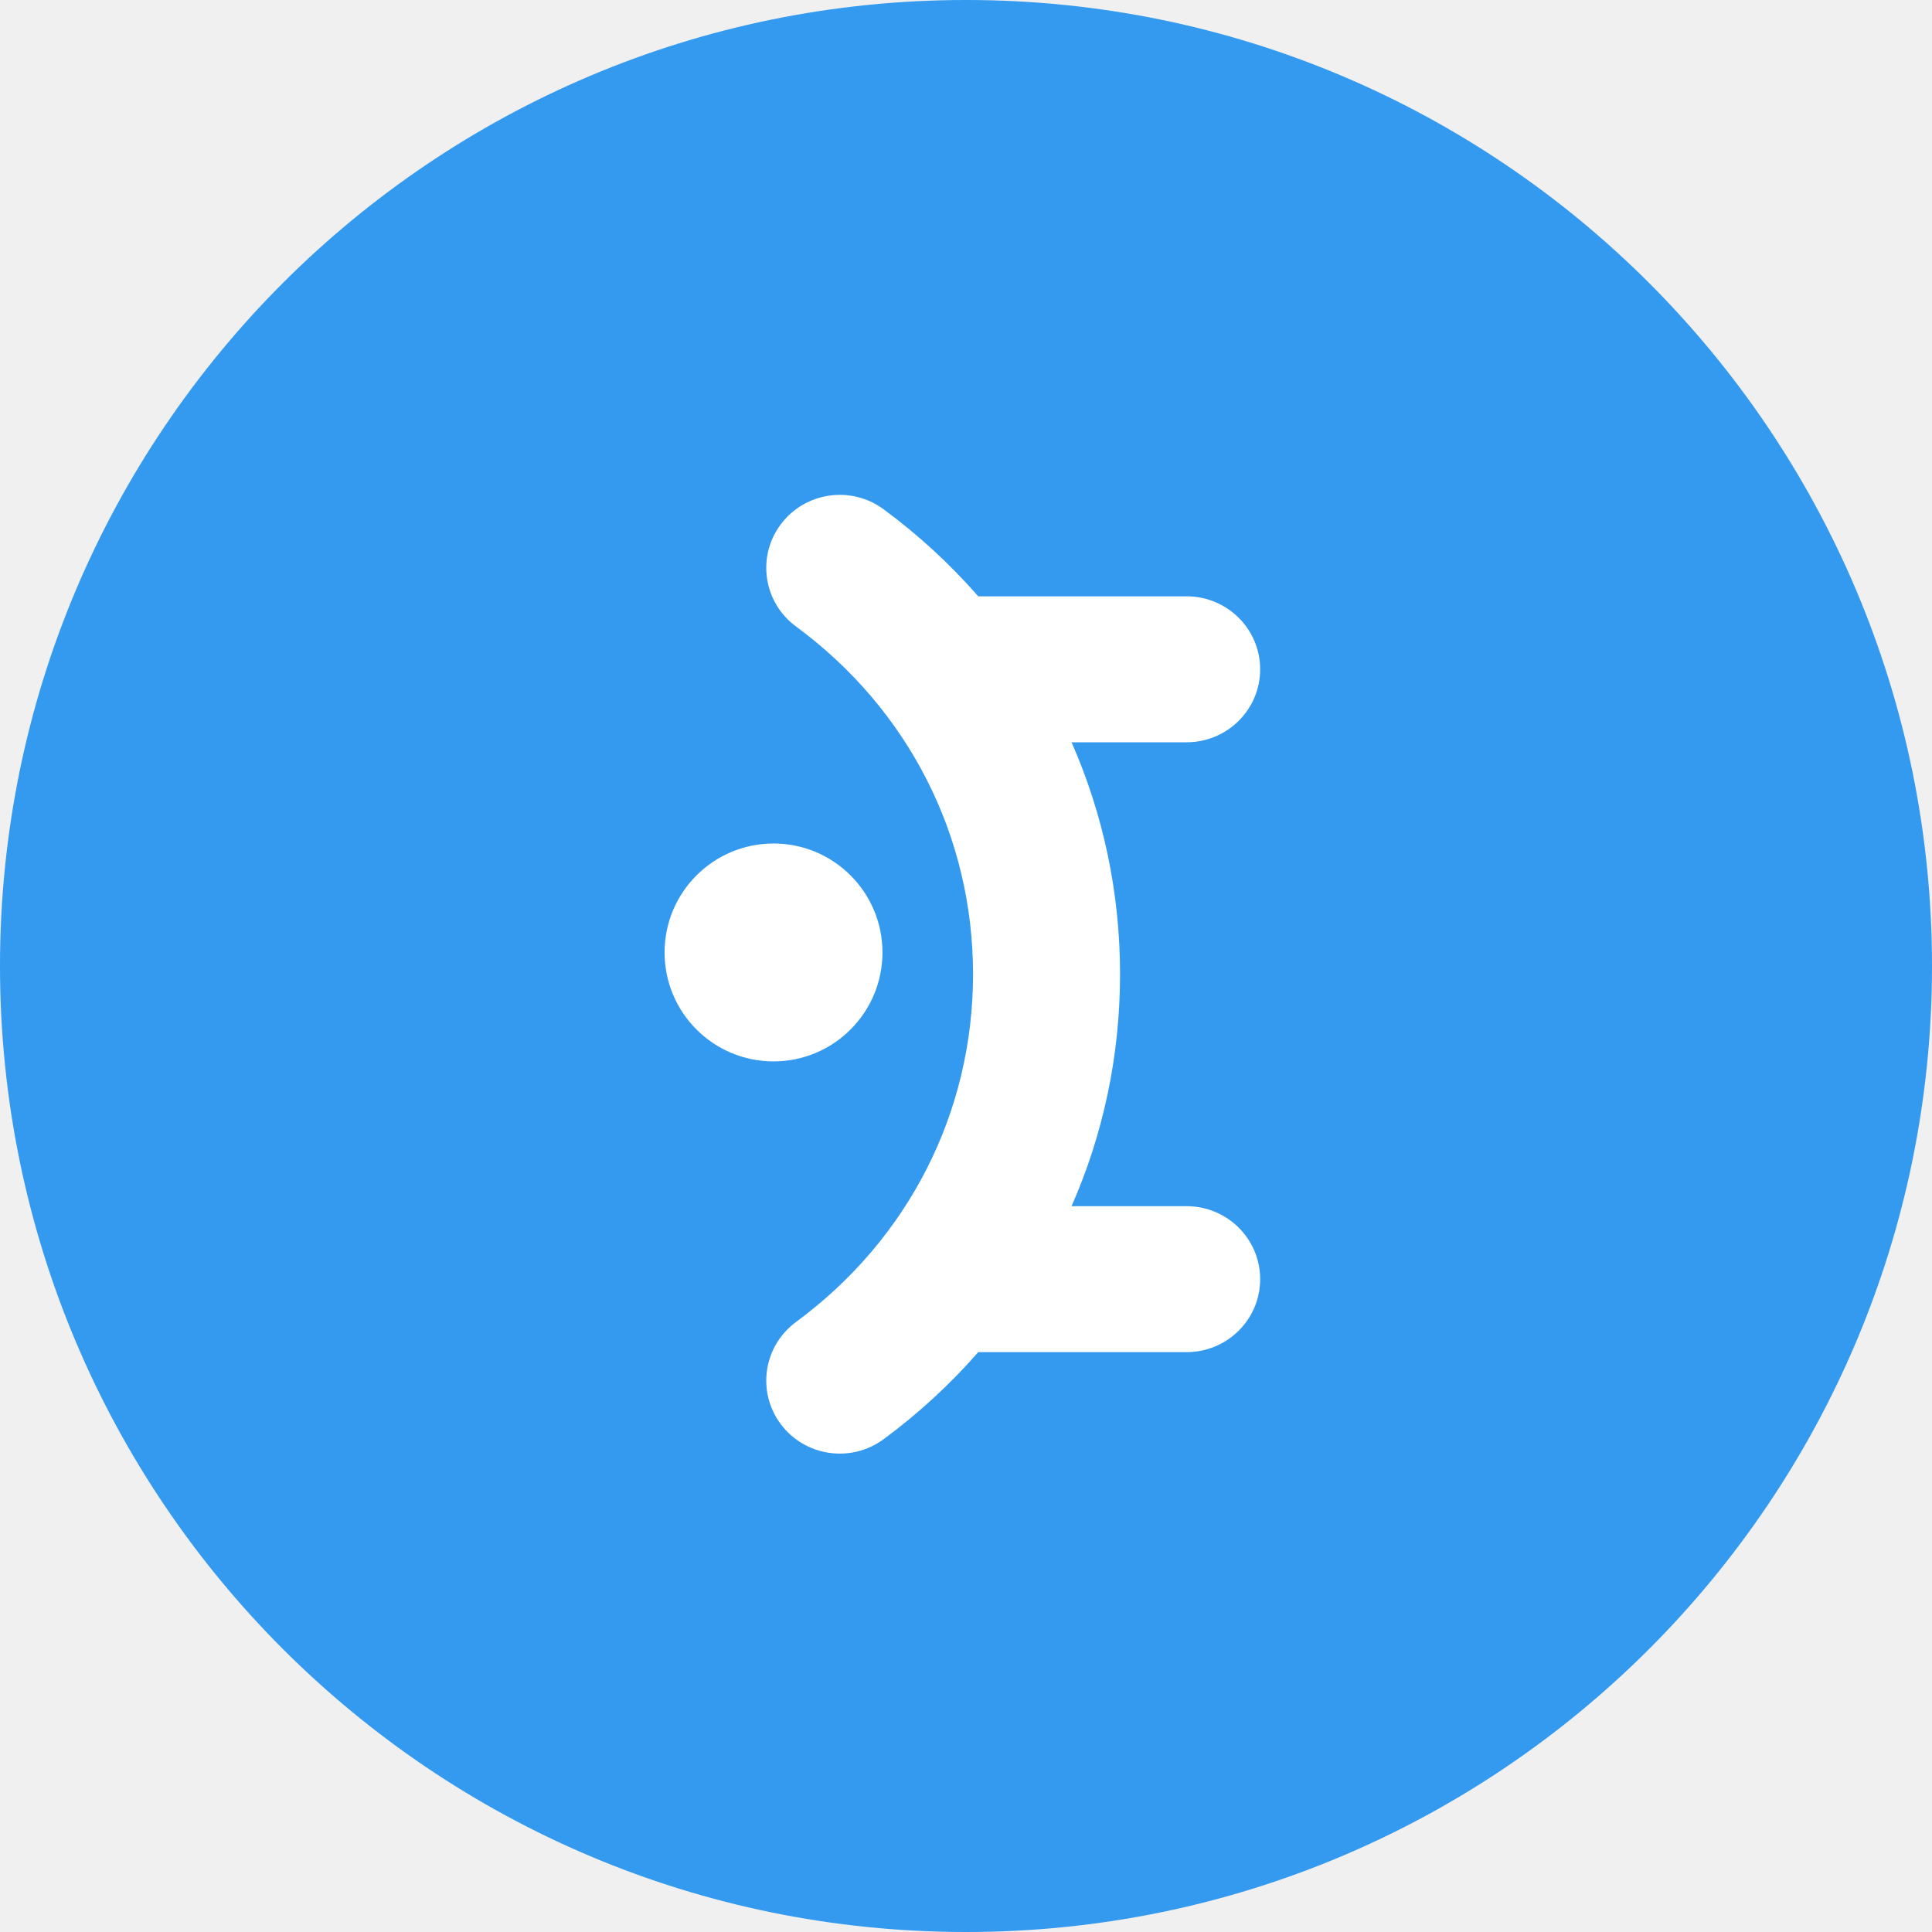
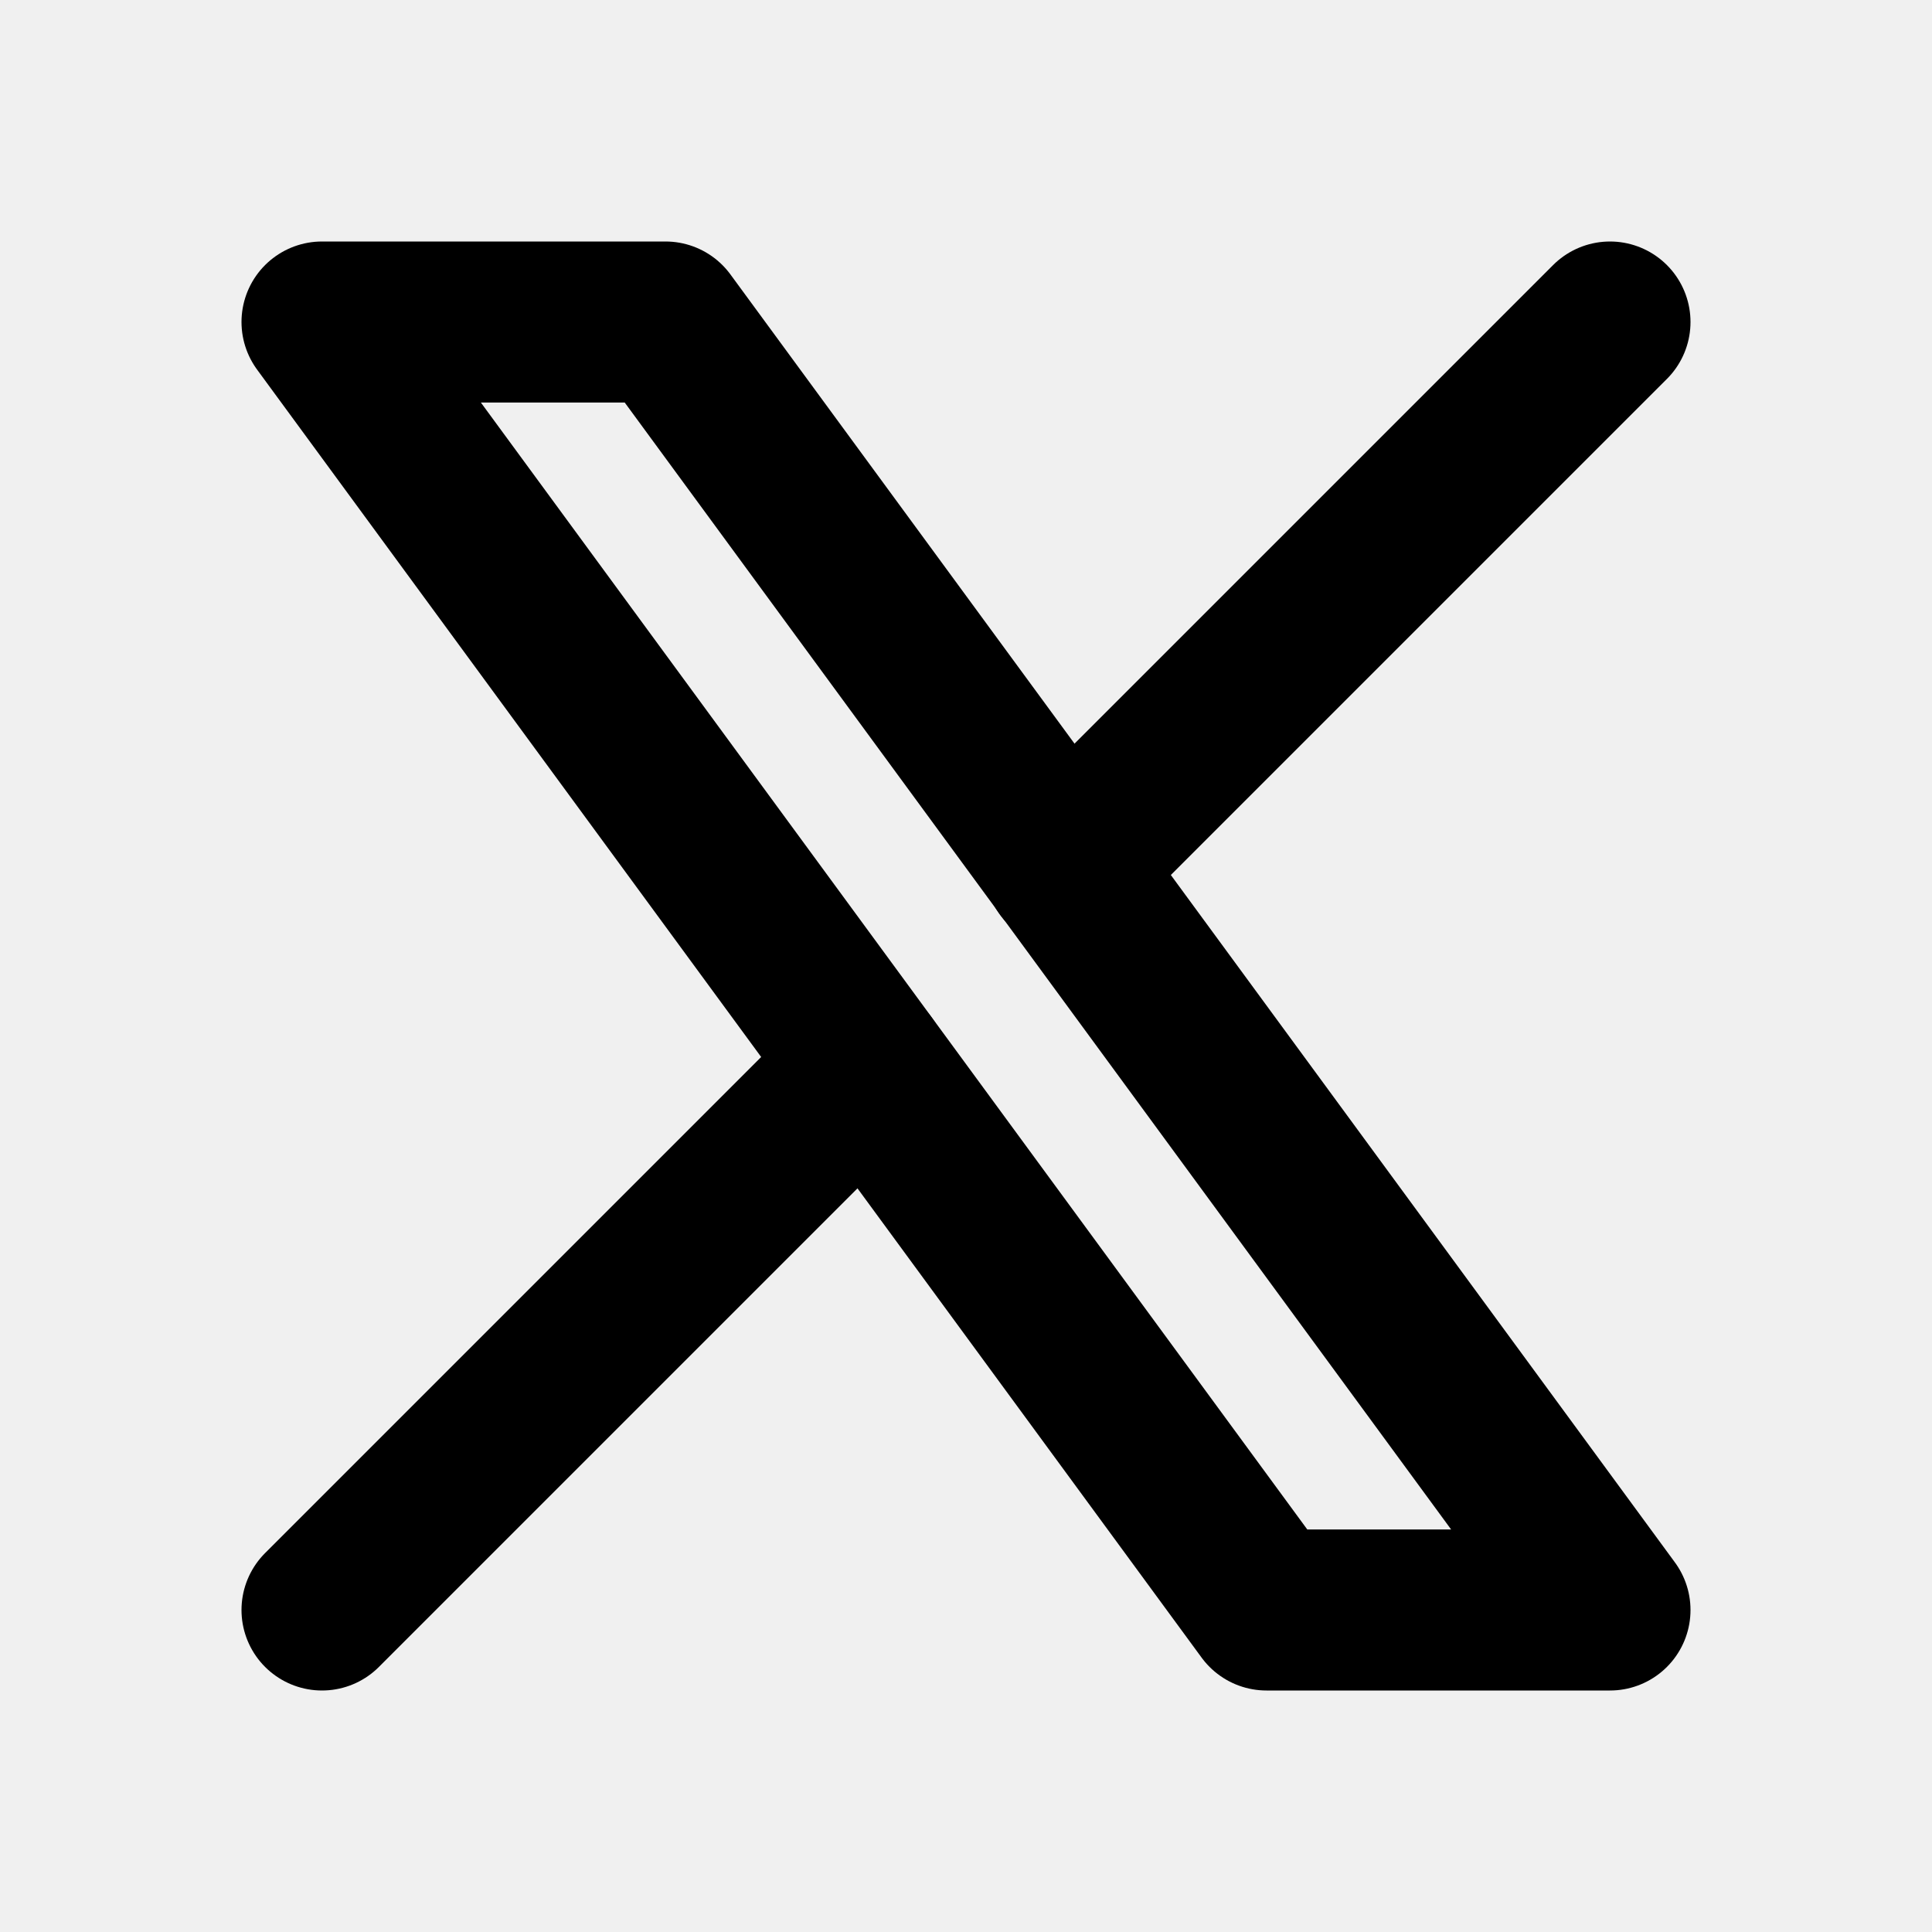
- <svg xmlns="http://www.w3.org/2000/svg" viewBox="0 0 500 500">
-   <g fill="none" fill-rule="evenodd">
-     <rect width="500" height="500" fill="#339AF0" rx="250" />
-     <g fill="#FFF">
-       <path fill-rule="nonzero" d="M202.055 135.706c-6.26 8.373-4.494 20.208 3.944 26.42 29.122 21.45 45.824 54.253 45.824 90.005 0 35.752-16.702 68.559-45.824 90.005-8.436 6.215-10.206 18.043-3.944 26.42 6.26 8.378 18.173 10.13 26.611 3.916a153.835 153.835 0 0024.509-22.54h53.93c10.506 0 19.023-8.455 19.023-18.885 0-10.43-8.517-18.886-19.023-18.886h-29.79c8.196-18.594 12.553-38.923 12.553-60.03s-4.357-41.436-12.552-60.03h29.79c10.505 0 19.022-8.455 19.022-18.885 0-10.43-8.517-18.886-19.023-18.886h-53.93a153.835 153.835 0 00-24.509-22.54c-8.438-6.215-20.351-4.46-26.61 3.916z" />
-       <path d="M171.992 246.492c0-15.572 12.624-28.195 28.196-28.195 15.572 0 28.195 12.623 28.195 28.195 0 15.572-12.623 28.196-28.195 28.196-15.572 0-28.196-12.624-28.196-28.196z" />
-     </g>
-   </g>
+ <svg xmlns="http://www.w3.org/2000/svg" class="icon icon-tabler icon-tabler-brand-x" width="24" height="24" viewBox="0 0 24 24" stroke-width="2" stroke="currentColor" fill="none" stroke-linecap="round" stroke-linejoin="round">
+   <path stroke="none" d="M0 0h24v24H0z" fill="none" />
+   <path d="M4 4l11.733 16h4.267l-11.733 -16z" />
+   <path d="M4 20l6.768 -6.768m2.46 -2.46l6.772 -6.772" />
</svg>
